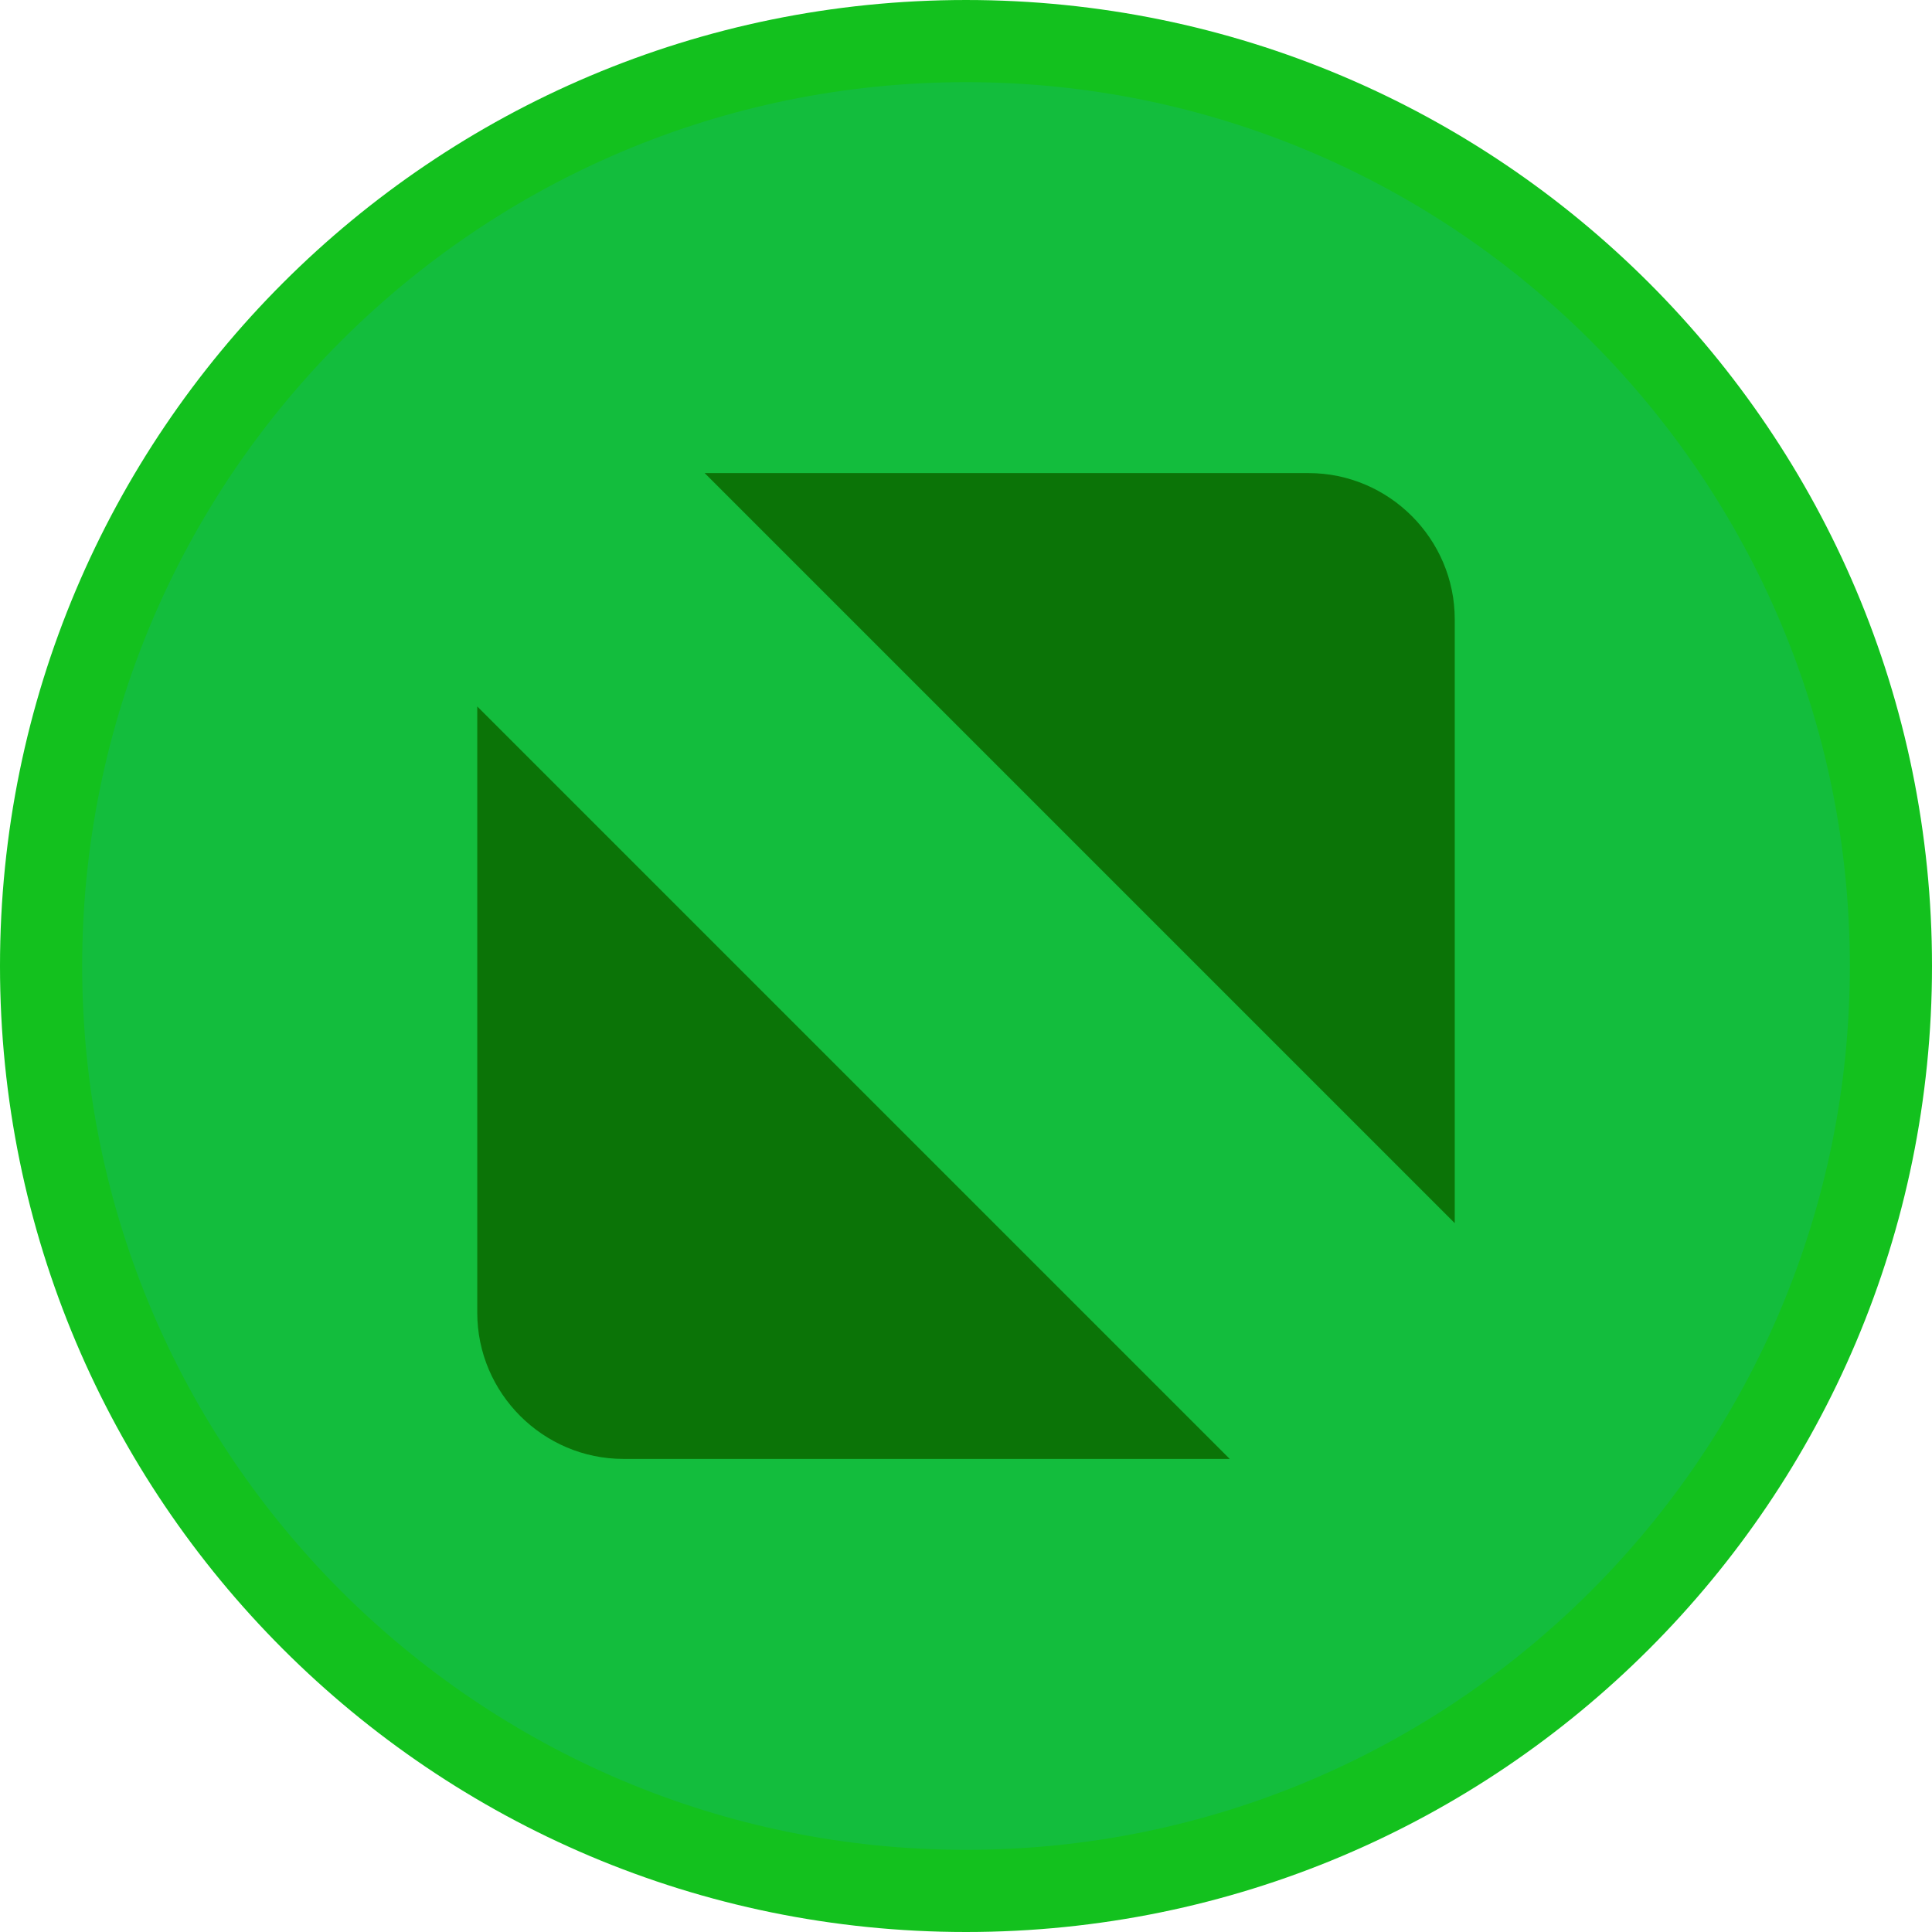
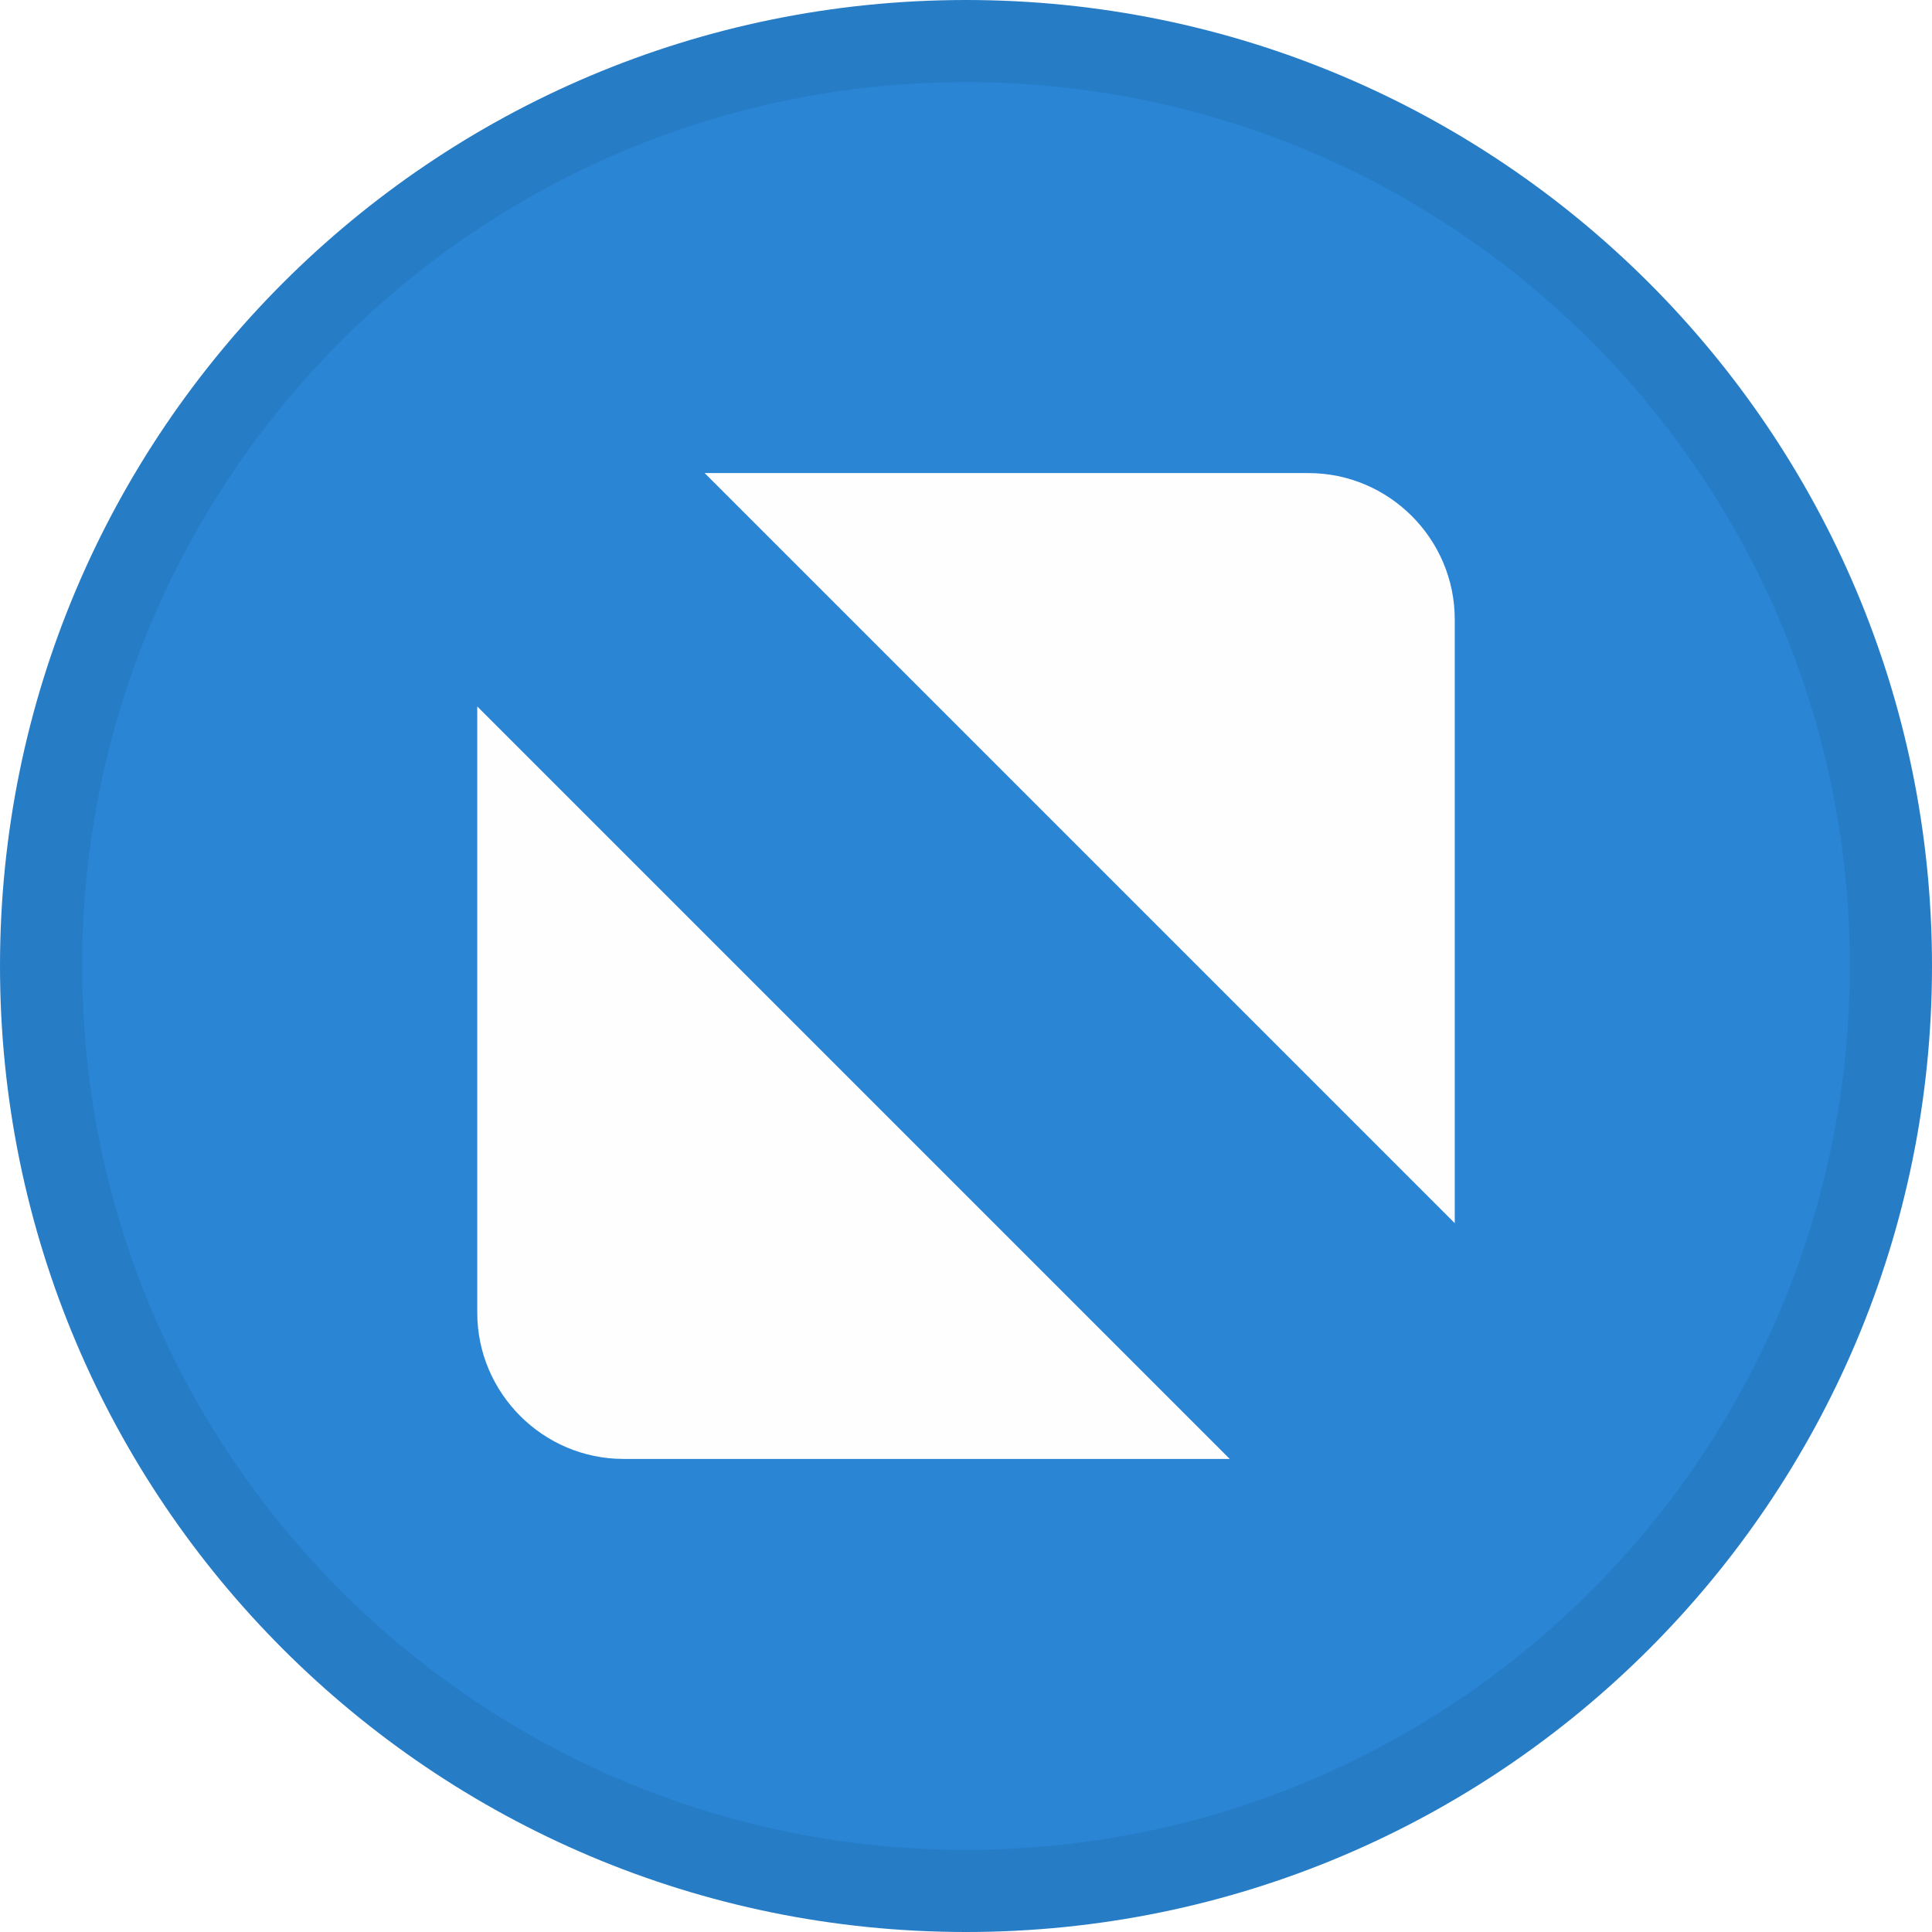
<svg xmlns="http://www.w3.org/2000/svg" viewBox="0 0 50 50" version="1.2" baseProfile="tiny">
  <defs>
</defs>
  <g fill="none" stroke="black" stroke-width="1" fill-rule="evenodd" stroke-linecap="square" stroke-linejoin="bevel">
-     <g fill="#13c11e" fill-opacity="1" stroke="none" transform="matrix(0.0548336,0,0,-0.0548338,-0.559759,50.5641)" font-family="Ubuntu Nerd Font" font-size="16" font-weight="400" font-style="normal">
+     <g fill="#277cc6" fill-opacity="1" stroke="none" transform="matrix(0.0548336,0,0,-0.0548338,-0.559759,50.5641)" font-family="Ubuntu Nerd Font" font-size="16" font-weight="400" font-style="normal">
      <path vector-effect="none" fill-rule="evenodd" d="M466.138,10.287 C717.934,10.287 922.059,214.413 922.059,466.208 C922.059,718.009 717.934,922.133 466.138,922.133 C214.334,922.133 10.208,718.009 10.208,466.208 C10.208,214.413 214.334,10.287 466.138,10.287 " />
    </g>
-     <g fill="#13bd3d" fill-opacity="1" stroke="none" transform="matrix(0.0548336,0,0,-0.0548338,-0.559759,50.5641)" font-family="Ubuntu Nerd Font" font-size="16" font-weight="400" font-style="normal">
+     <g fill="#2a85d5" fill-opacity="1" stroke="none" transform="matrix(0.0548336,0,0,-0.0548338,-0.559759,50.5641)" font-family="Ubuntu Nerd Font" font-size="16" font-weight="400" font-style="normal">
      <path vector-effect="none" fill-rule="evenodd" d="M466.138,49.062 C696.521,49.062 883.283,235.829 883.283,466.208 C883.283,696.596 696.521,883.358 466.138,883.358 C235.75,883.358 48.987,696.596 48.987,466.208 C48.987,235.829 235.75,49.062 466.138,49.062 " />
    </g>
-     <g fill="#0b7407" fill-opacity="1" stroke="none" transform="matrix(0.0548336,0,0,-0.0548338,-0.559759,50.5641)" font-family="Ubuntu Nerd Font" font-size="16" font-weight="400" font-style="normal">
+     <g fill="#fefefe" fill-opacity="1" stroke="none" transform="matrix(0.0548336,0,0,-0.0548338,-0.559759,50.5641)" font-family="Ubuntu Nerd Font" font-size="16" font-weight="400" font-style="normal">
      <path vector-effect="none" fill-rule="evenodd" d="M342.791,698.854 L627.804,698.854 C665.755,698.854 696.809,667.804 696.809,629.85 L696.809,344.842 L342.791,698.854 M590.604,233.567 L304.467,233.567 C266.512,233.567 235.462,264.617 235.462,302.571 L235.462,588.708 L590.604,233.567" />
    </g>
    <g fill="none" stroke="#000000" stroke-opacity="1" stroke-width="1" stroke-linecap="square" stroke-linejoin="bevel" transform="matrix(1,0,0,1,0,0)" font-family="Ubuntu Nerd Font" font-size="16" font-weight="400" font-style="normal">
</g>
  </g>
</svg>
